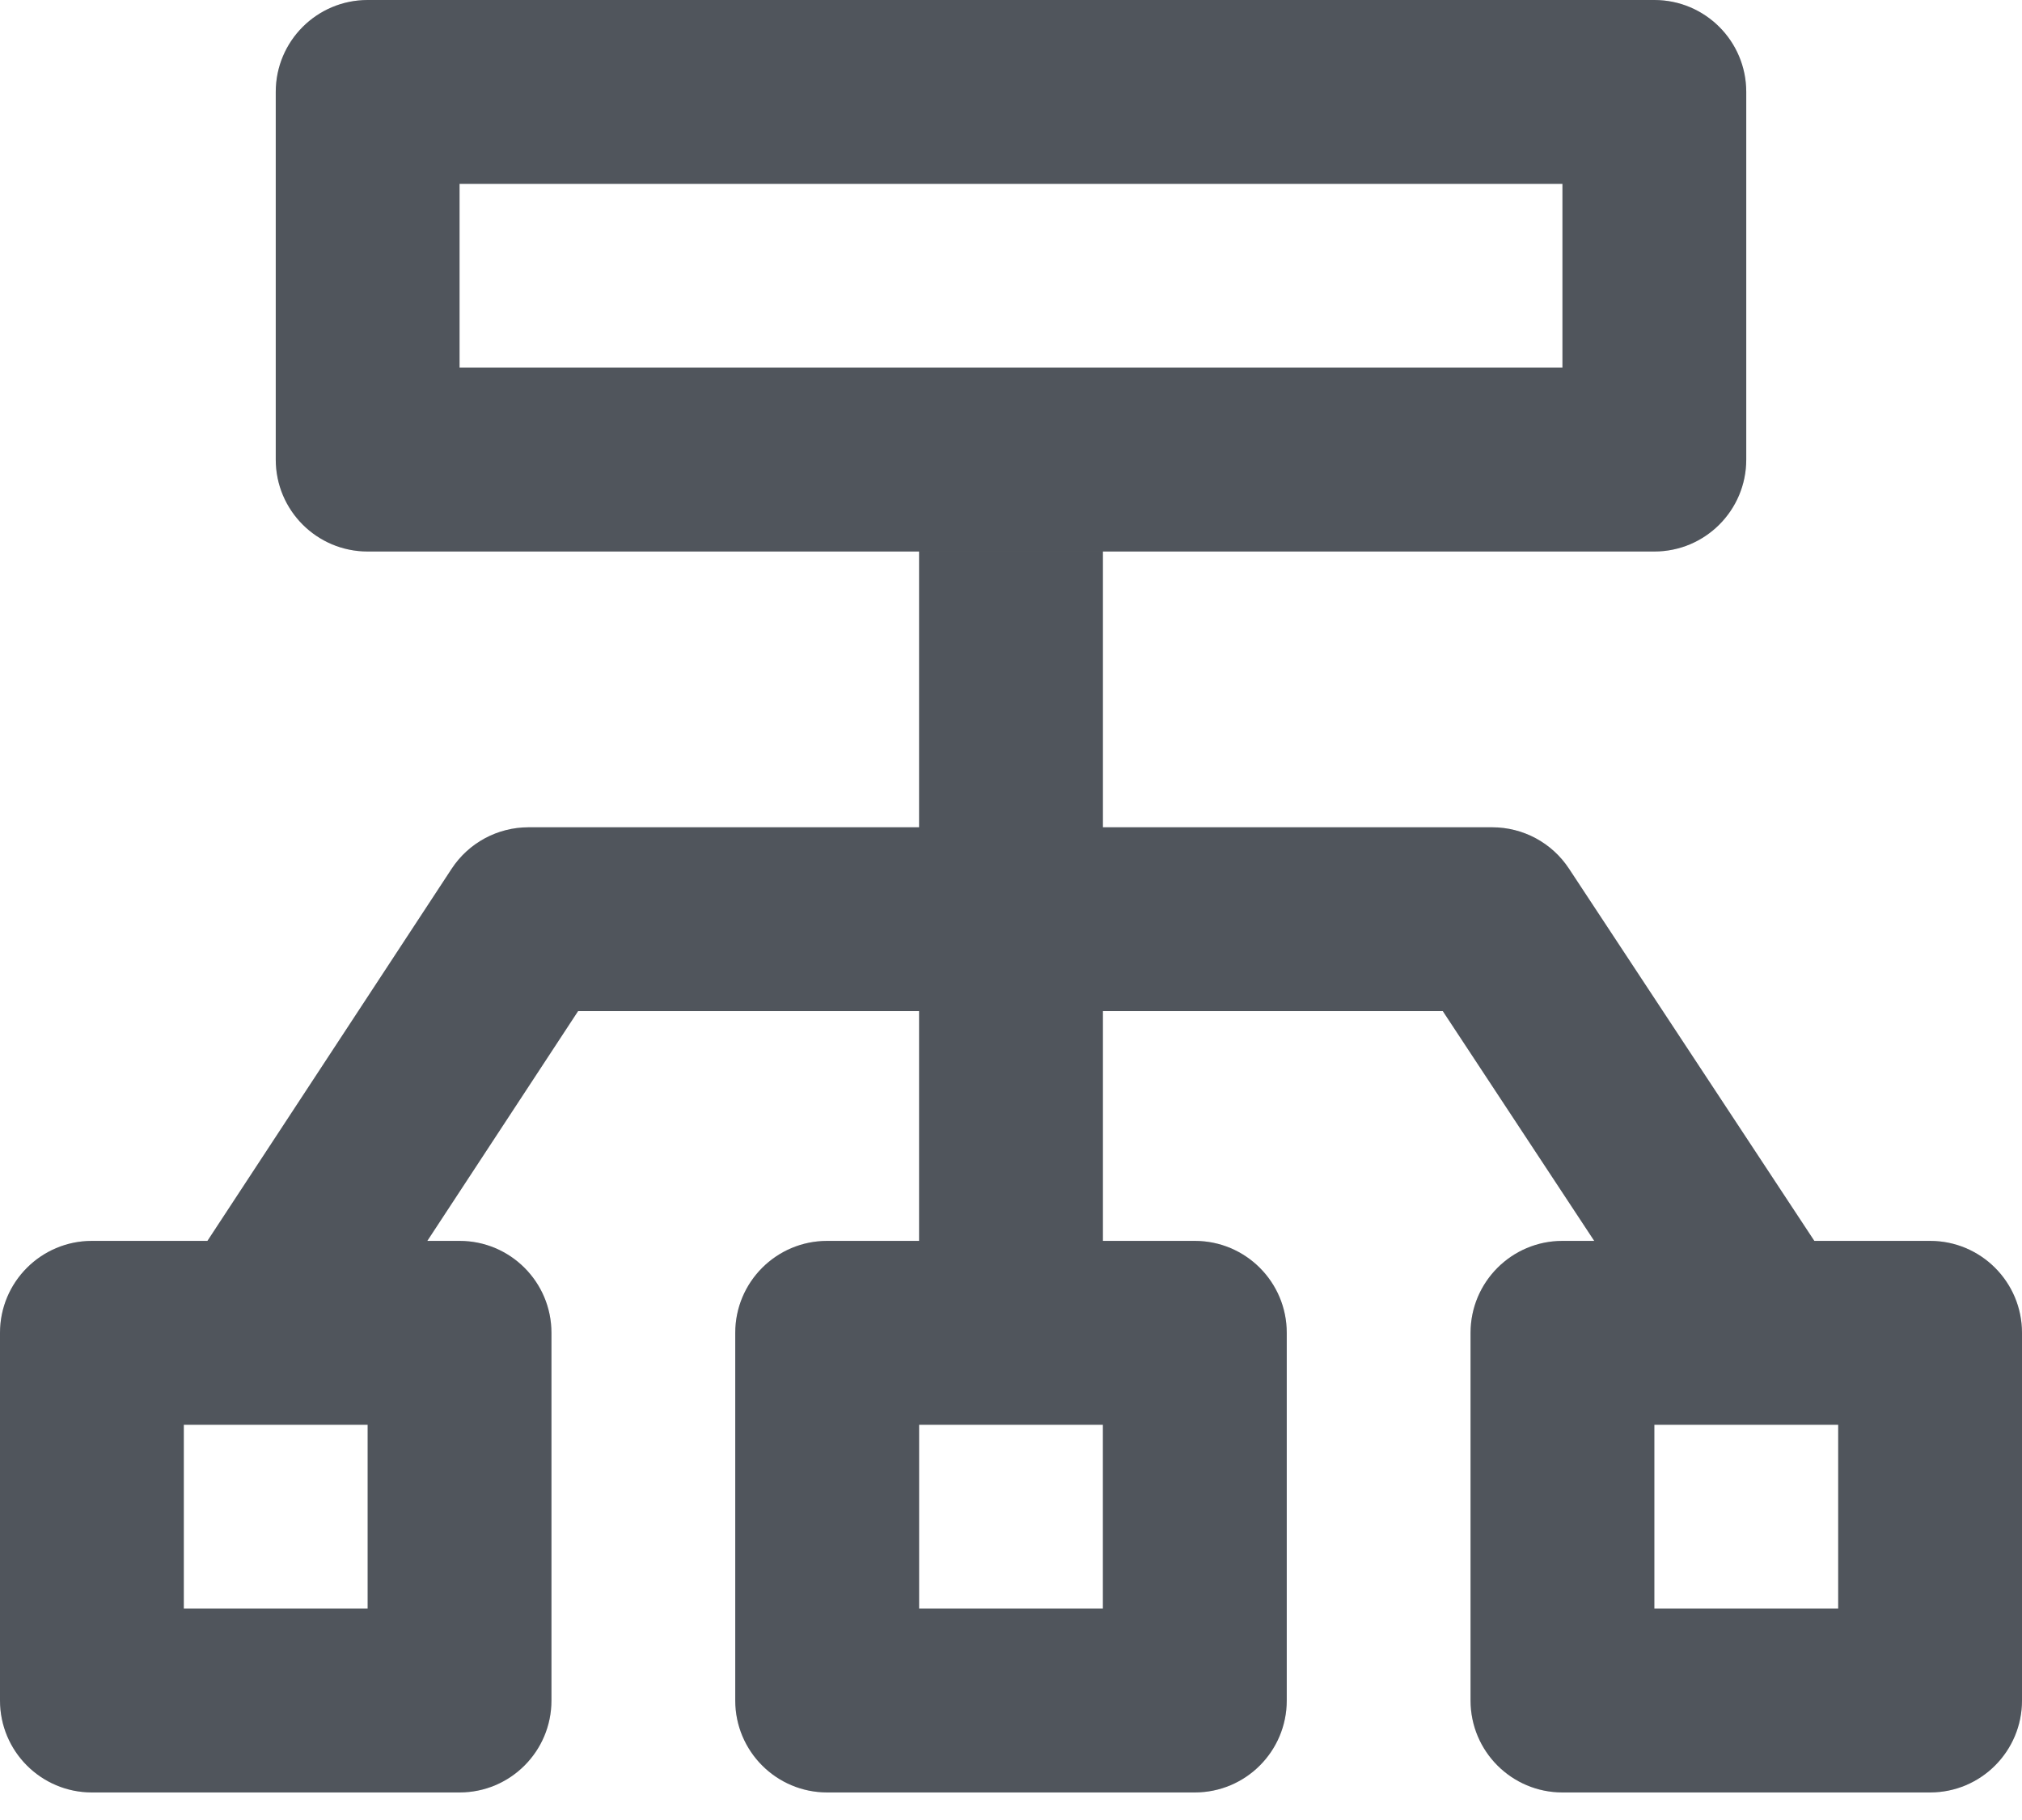
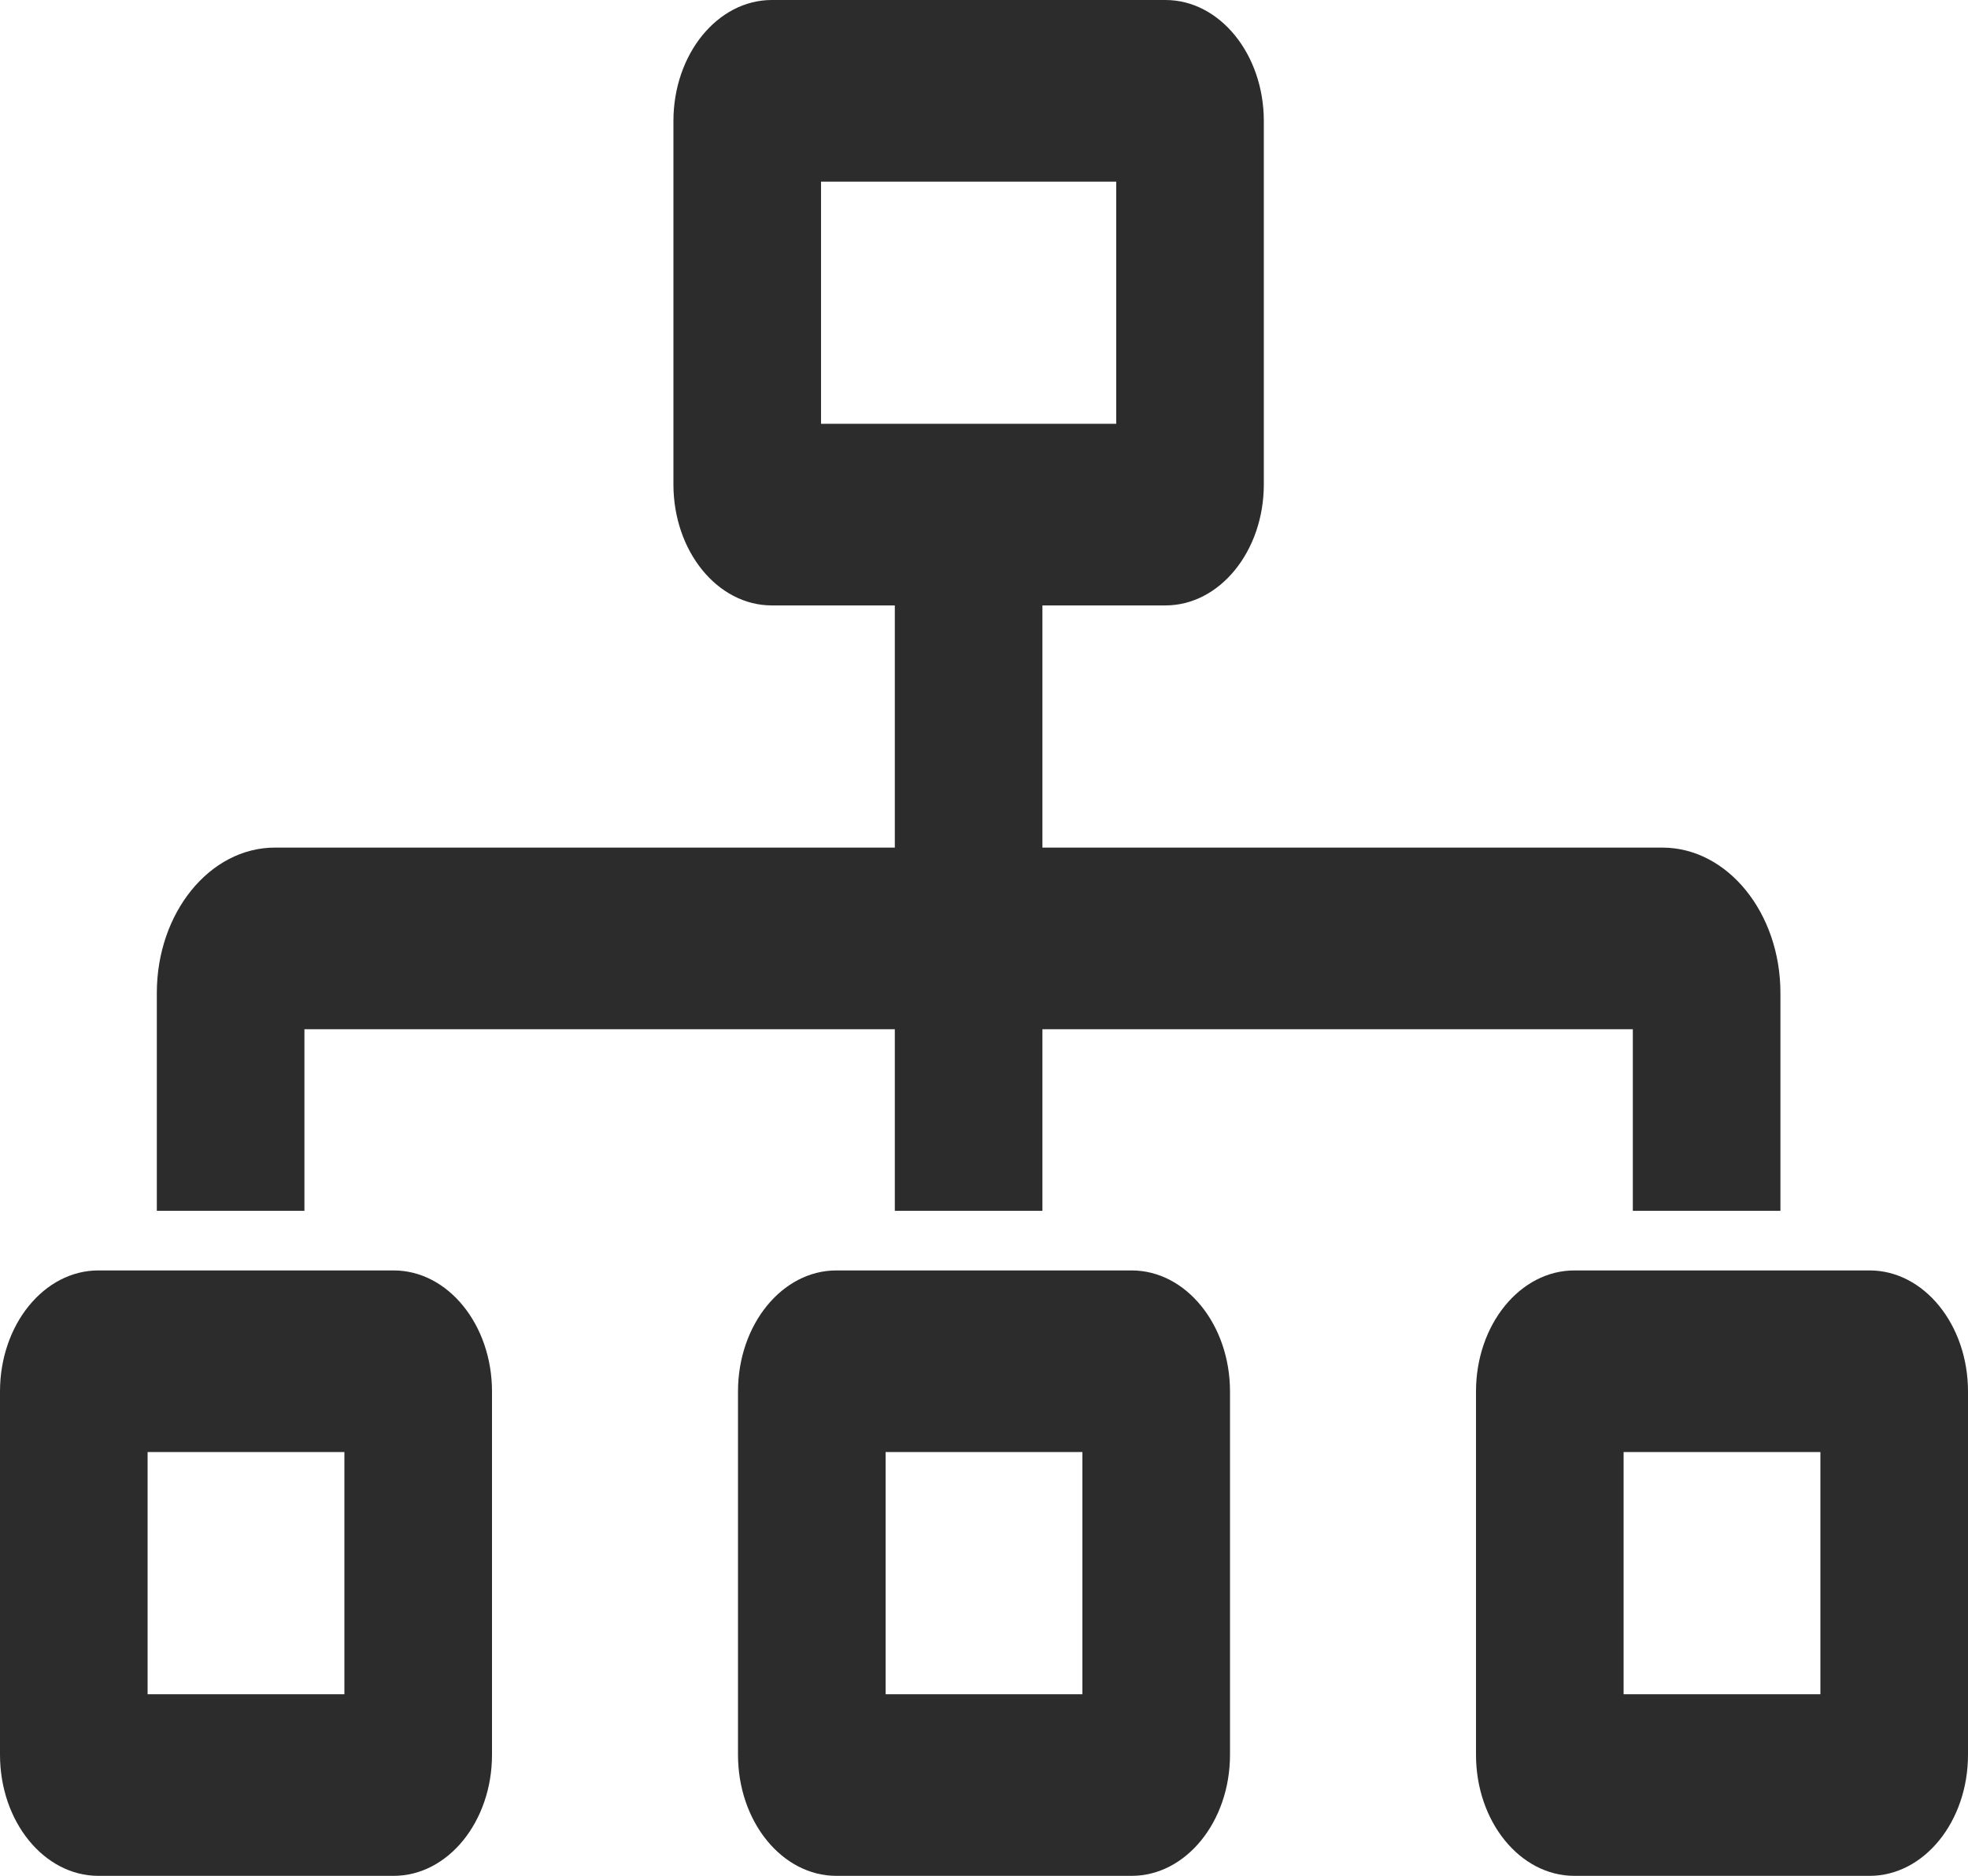
- <svg xmlns="http://www.w3.org/2000/svg" width="40px" height="36px" viewBox="0 0 40 36" version="1.1">
-   <polygon id="路径" fill="#646A73" points="21.818 10 21.818 26.364 18.182 26.364 18.182 10" />
-   <polygon id="路径" fill-opacity="0.2" fill="#000000" points="21.818 10 21.818 26.364 18.182 26.364 18.182 10" />
-   <path d="M5.455,1.818 C5.455,0.814 6.269,0 7.273,0 L32.727,0 C33.731,0 34.545,0.814 34.545,1.818 L34.545,9.091 C34.545,10.095 33.731,10.909 32.727,10.909 L7.273,10.909 C6.269,10.909 5.455,10.095 5.455,9.091 L5.455,1.818 Z M9.091,3.636 L9.091,7.273 L30.909,7.273 L30.909,3.636 L9.091,3.636 Z" id="形状" fill="#646A73" />
-   <path d="M5.455,1.818 C5.455,0.814 6.269,0 7.273,0 L32.727,0 C33.731,0 34.545,0.814 34.545,1.818 L34.545,9.091 C34.545,10.095 33.731,10.909 32.727,10.909 L7.273,10.909 C6.269,10.909 5.455,10.095 5.455,9.091 L5.455,1.818 Z M9.091,3.636 L9.091,7.273 L30.909,7.273 L30.909,3.636 L9.091,3.636 Z" id="形状" fill-opacity="0.2" fill="#000000" />
-   <path d="M8.935,17.184 C9.271,16.672 9.842,16.364 10.455,16.364 L29.52,16.364 C30.131,16.364 30.702,16.671 31.038,17.182 L36.791,25.909 L33.755,27.909 L28.542,20 L11.436,20 L6.247,27.907 L3.207,25.911 L8.935,17.184 Z" id="路径" fill="#646A73" />
-   <path d="M8.935,17.184 C9.271,16.672 9.842,16.364 10.455,16.364 L29.52,16.364 C30.131,16.364 30.702,16.671 31.038,17.182 L36.791,25.909 L33.755,27.909 L28.542,20 L11.436,20 L6.247,27.907 L3.207,25.911 L8.935,17.184 Z" id="路径" fill-opacity="0.2" fill="#000000" />
-   <path d="M0,26.364 C0,25.359 0.814,24.545 1.818,24.545 L9.091,24.545 C10.095,24.545 10.909,25.359 10.909,26.364 L10.909,33.636 C10.909,34.641 10.095,35.455 9.091,35.455 L1.818,35.455 C0.814,35.455 0,34.641 0,33.636 L0,26.364 Z M3.636,28.182 L3.636,31.818 L7.273,31.818 L7.273,28.182 L3.636,28.182 Z" id="形状" fill="#646A73" />
-   <path d="M0,26.364 C0,25.359 0.814,24.545 1.818,24.545 L9.091,24.545 C10.095,24.545 10.909,25.359 10.909,26.364 L10.909,33.636 C10.909,34.641 10.095,35.455 9.091,35.455 L1.818,35.455 C0.814,35.455 0,34.641 0,33.636 L0,26.364 Z M3.636,28.182 L3.636,31.818 L7.273,31.818 L7.273,28.182 L3.636,28.182 Z" id="形状" fill-opacity="0.2" fill="#000000" />
-   <path d="M14.545,26.364 C14.545,25.359 15.359,24.545 16.364,24.545 L23.636,24.545 C24.641,24.545 25.455,25.359 25.455,26.364 L25.455,33.636 C25.455,34.641 24.641,35.455 23.636,35.455 L16.364,35.455 C15.359,35.455 14.545,34.641 14.545,33.636 L14.545,26.364 Z M18.182,28.182 L18.182,31.818 L21.818,31.818 L21.818,28.182 L18.182,28.182 Z" id="形状" fill="#646A73" />
-   <path d="M14.545,26.364 C14.545,25.359 15.359,24.545 16.364,24.545 L23.636,24.545 C24.641,24.545 25.455,25.359 25.455,26.364 L25.455,33.636 C25.455,34.641 24.641,35.455 23.636,35.455 L16.364,35.455 C15.359,35.455 14.545,34.641 14.545,33.636 L14.545,26.364 Z M18.182,28.182 L18.182,31.818 L21.818,31.818 L21.818,28.182 L18.182,28.182 Z" id="形状" fill-opacity="0.2" fill="#000000" />
-   <path d="M29.091,26.364 C29.091,25.359 29.905,24.545 30.909,24.545 L38.182,24.545 C39.186,24.545 40,25.359 40,26.364 L40,33.636 C40,34.641 39.186,35.455 38.182,35.455 L30.909,35.455 C29.905,35.455 29.091,34.641 29.091,33.636 L29.091,26.364 Z M32.727,28.182 L32.727,31.818 L36.364,31.818 L36.364,28.182 L32.727,28.182 Z" id="形状" fill="#646A73" />
-   <path d="M29.091,26.364 C29.091,25.359 29.905,24.545 30.909,24.545 L38.182,24.545 C39.186,24.545 40,25.359 40,26.364 L40,33.636 C40,34.641 39.186,35.455 38.182,35.455 L30.909,35.455 C29.905,35.455 29.091,34.641 29.091,33.636 L29.091,26.364 Z M32.727,28.182 L32.727,31.818 L36.364,31.818 L36.364,28.182 L32.727,28.182 Z" id="形状" fill-opacity="0.2" fill="#000000" />
+ <svg xmlns="http://www.w3.org/2000/svg" width="128px" height="122px" viewBox="0 0 128 122" version="1.1">
+   <g id="页面-1" stroke="none" stroke-width="1" fill="none" fill-rule="evenodd">
+     <g id="编组" fill="#2C2C2C" fill-rule="nonzero">
+       <path d="M19.8,66.938 L58.2,66.938 L58.2,78.75 L67.8,78.75 L67.8,66.938 L106.2,66.938 L106.2,78.75 L115.8,78.75 L115.8,64.577 C115.8,59.368 112.356,55.125 108.118,55.125 L67.8,55.125 L67.8,39.375 L75.8,39.375 C79.334,39.375 82.2,35.848 82.2,31.5 L82.2,7.875 C82.2,3.527 79.334,0 75.8,0 L50.2,0 C46.666,0 43.8,3.527 43.8,7.875 L43.8,31.5 C43.8,33.675 44.516,35.644 45.674,37.069 C46.832,38.494 48.432,39.375 50.2,39.375 L58.2,39.375 L58.2,55.125 L17.882,55.125 C13.644,55.125 10.2,59.365 10.2,64.577 L10.2,78.75 L19.8,78.75 L19.8,66.938 Z M53.4,27.562 L53.4,11.812 L72.6,11.812 L72.6,27.562 L53.4,27.562 Z M121.6,82.625 L102.4,82.625 C98.866,82.625 96,86.152 96,90.5 L96,114.125 C96,118.473 98.866,122 102.4,122 L121.6,122 C125.134,122 128,118.473 128,114.125 L128,90.5 C128,86.152 125.134,82.625 121.6,82.625 Z M118.4,110.188 L105.6,110.188 L105.6,94.438 L118.4,94.438 L118.4,110.188 Z M73.6,82.625 L54.4,82.625 C50.866,82.625 48,86.152 48,90.5 L48,114.125 C48,118.473 50.866,122 54.4,122 L73.6,122 C77.134,122 80,118.473 80,114.125 L80,90.5 C80,86.152 77.134,82.625 73.6,82.625 Z M70.4,110.188 L57.6,110.188 L57.6,94.438 L70.4,94.438 L70.4,110.188 Z M25.6,82.625 L6.4,82.625 C2.866,82.625 0,86.152 0,90.5 L0,114.125 C0,118.473 2.866,122 6.4,122 L25.6,122 C29.134,122 32,118.473 32,114.125 L32,90.5 C32,86.152 29.134,82.625 25.6,82.625 Z M22.4,110.188 L9.6,110.188 L9.6,94.438 L22.4,94.438 L22.4,110.188 Z" id="形状" />
+     </g>
+   </g>
</svg>
